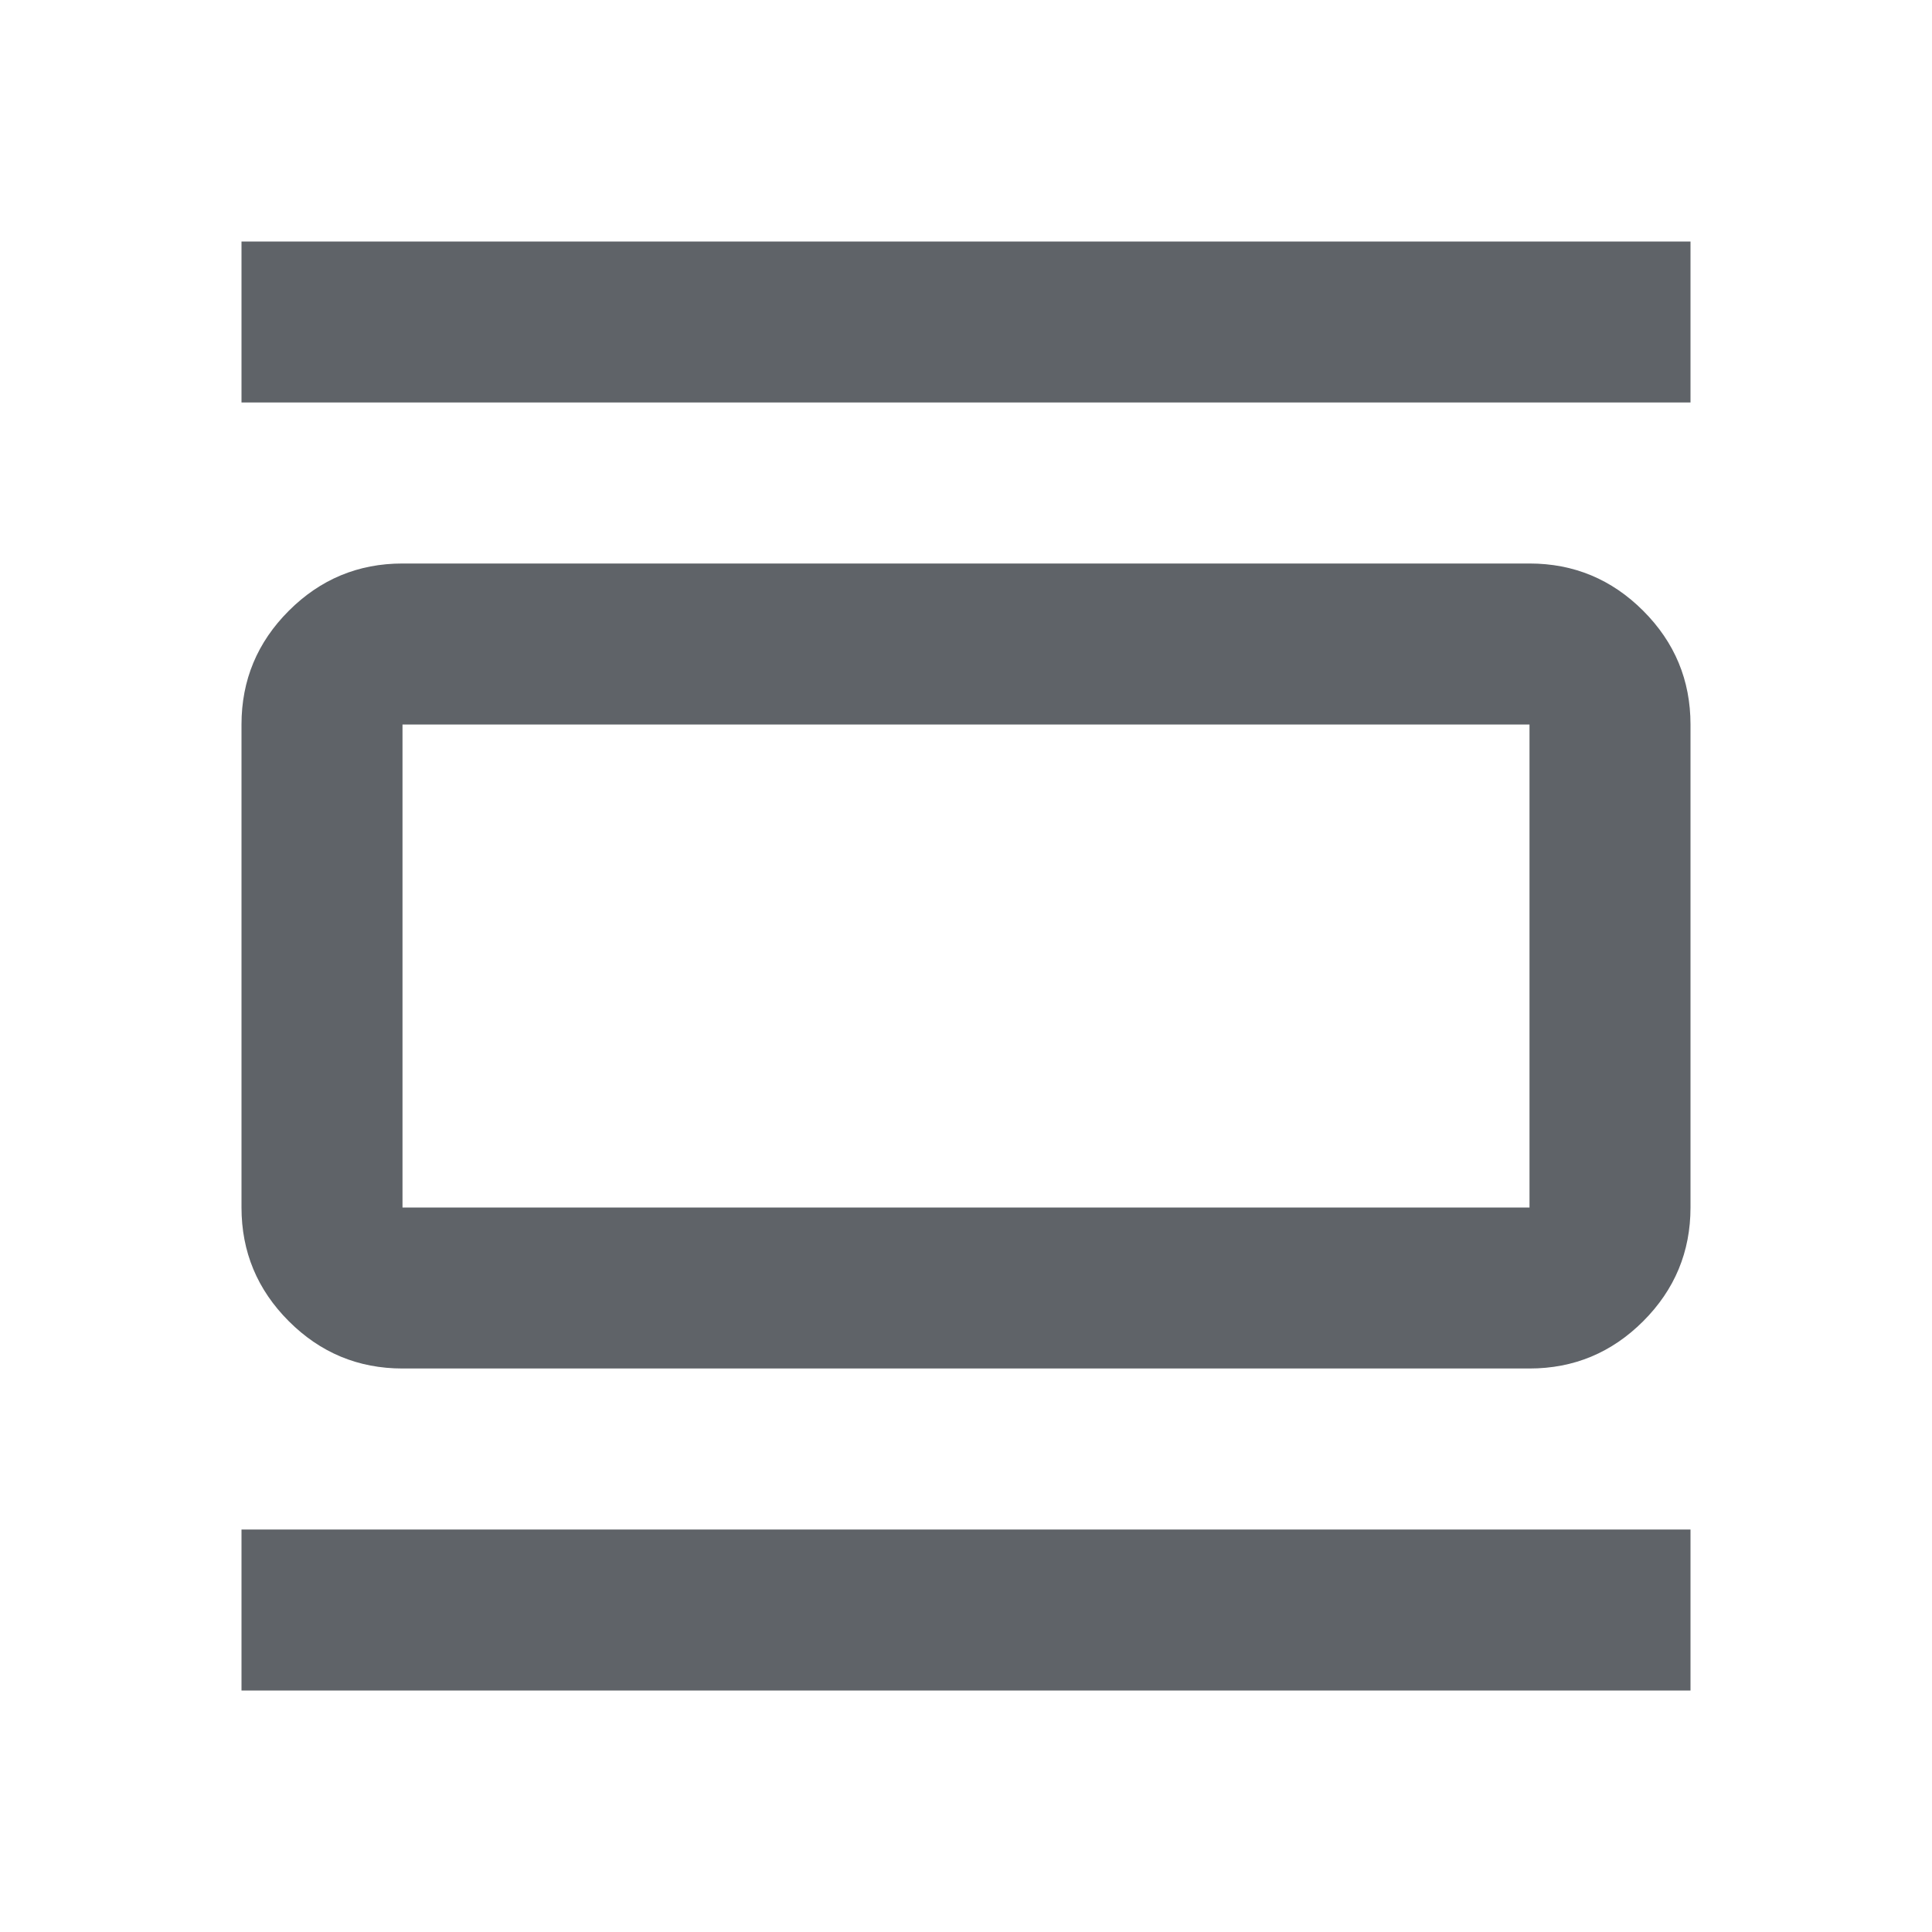
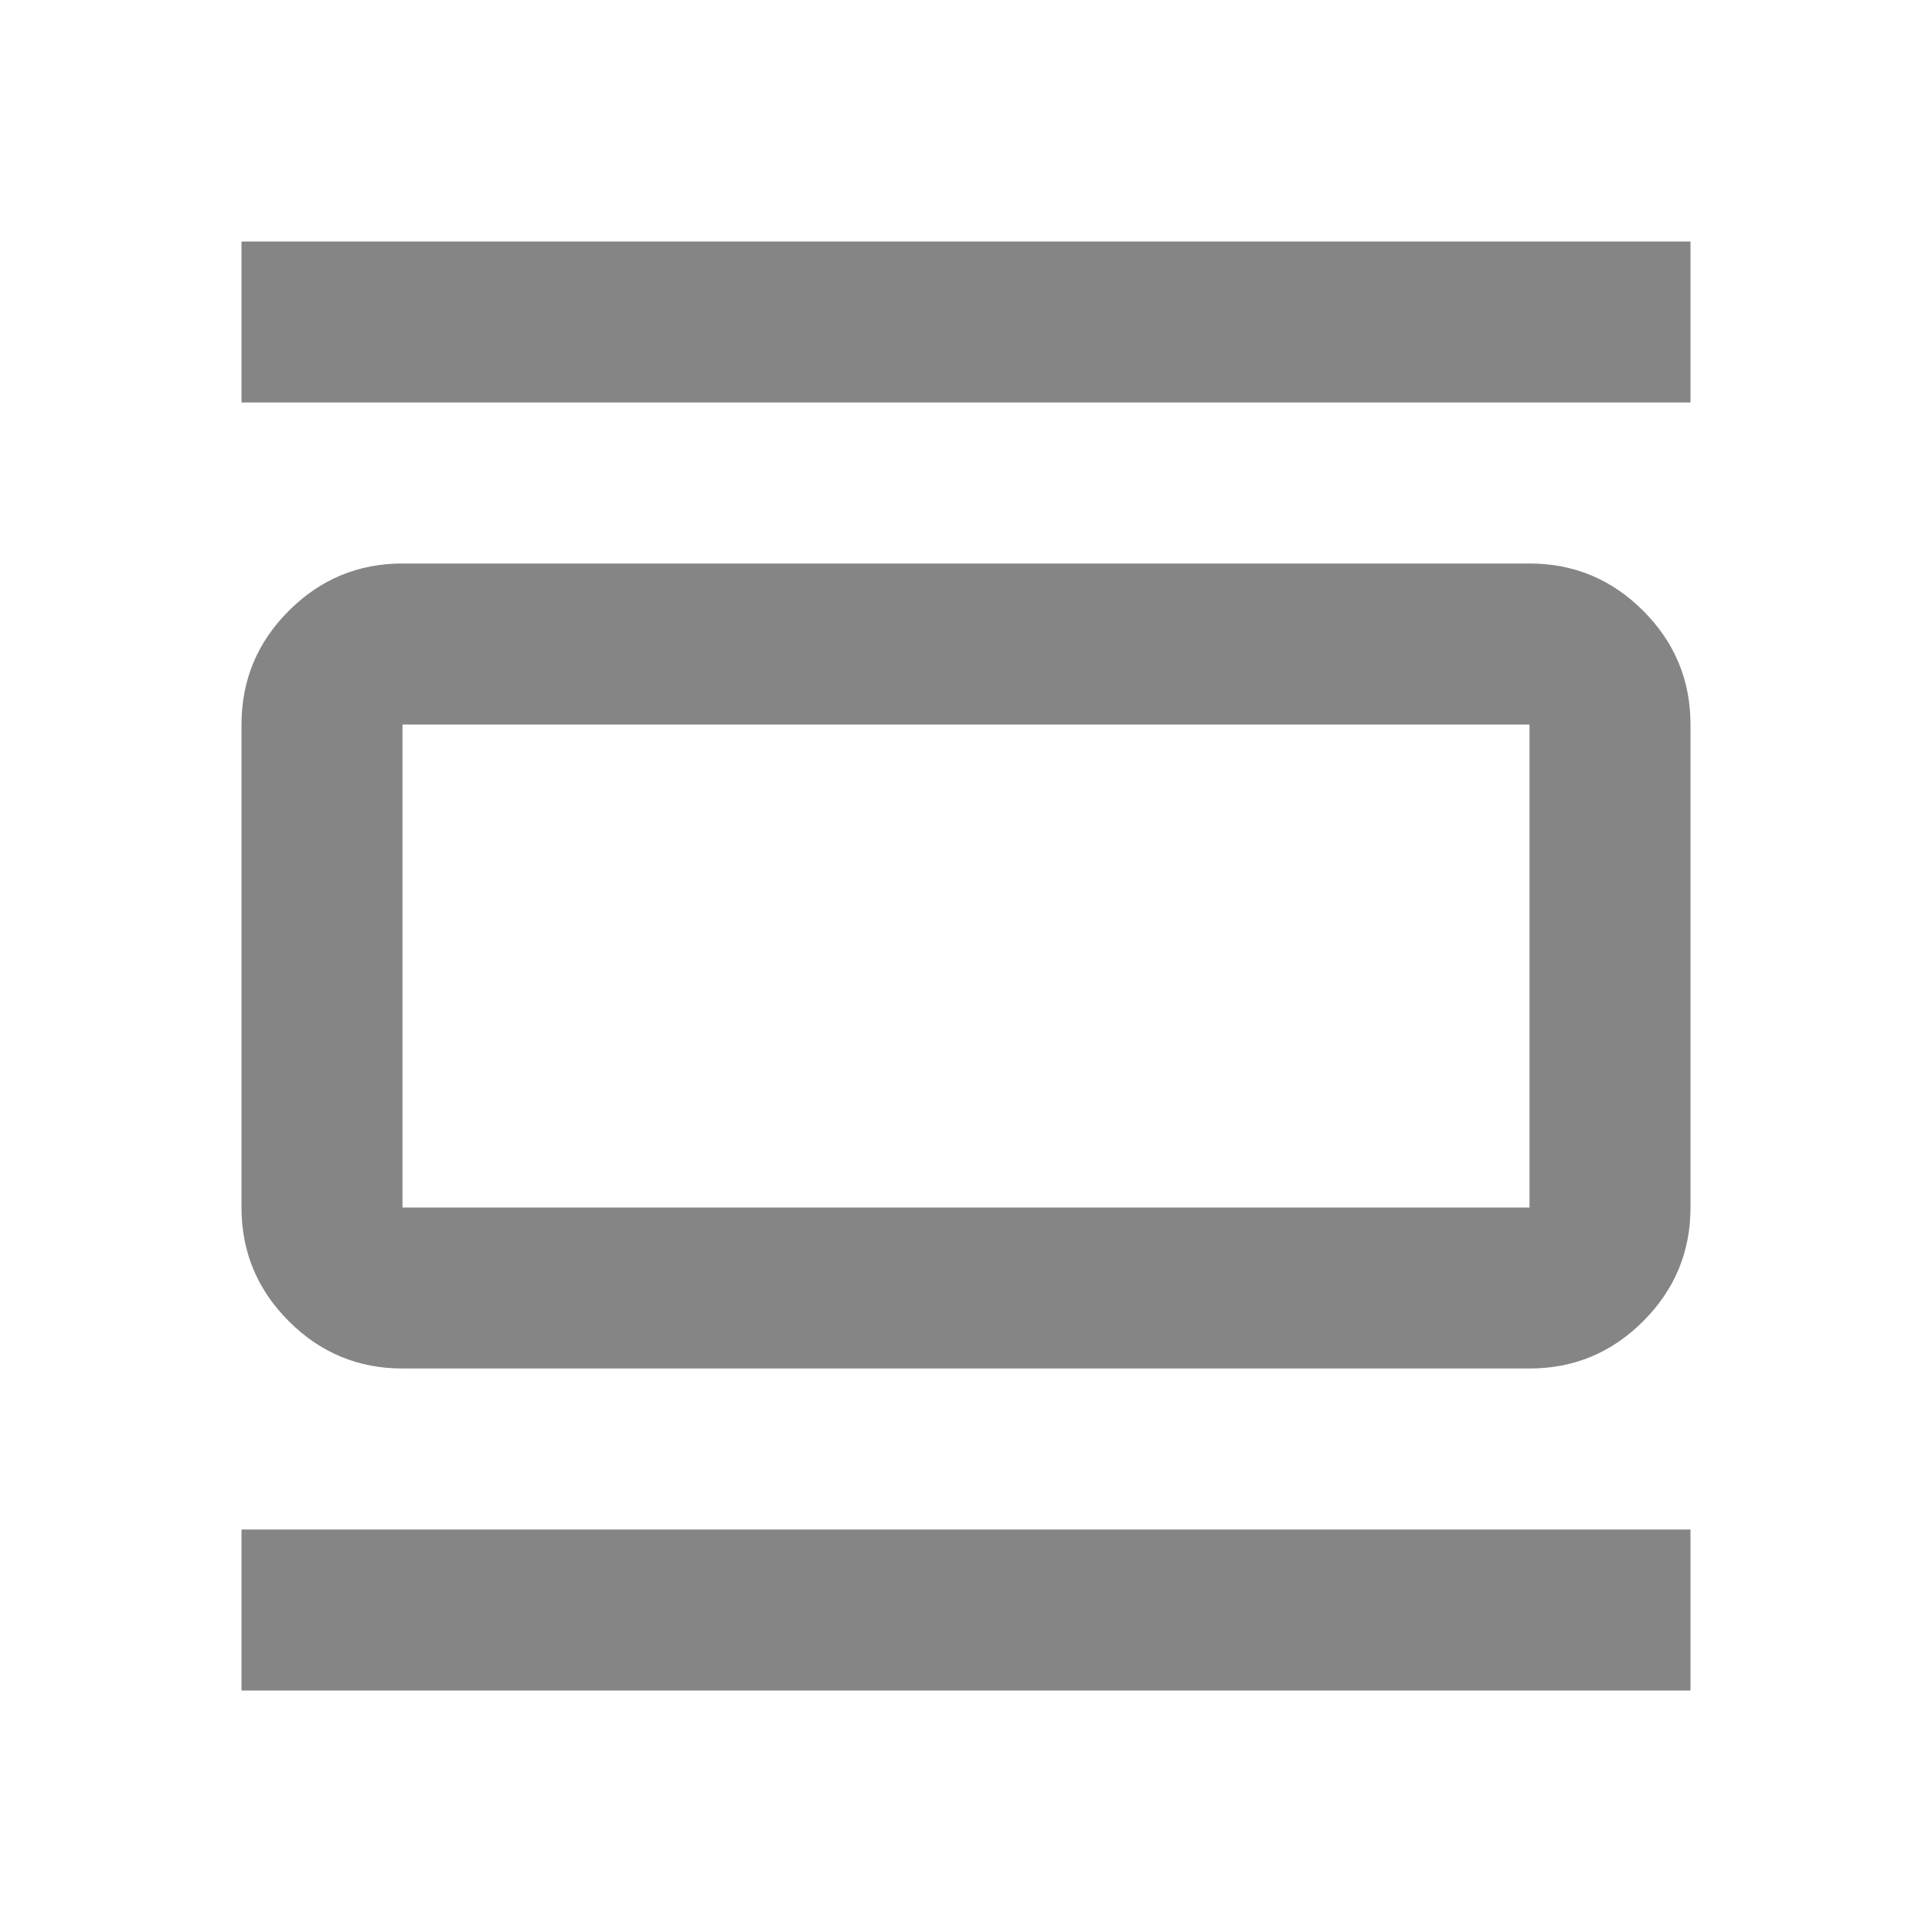
- <svg xmlns="http://www.w3.org/2000/svg" height="24px" viewBox="0 -960 960 960" width="24px" fill="#5f6368">
+ <svg xmlns="http://www.w3.org/2000/svg" height="24px" viewBox="0 -960 960 960" width="24px" fill="#858585">
  <path d="M200-280q-33 0-56.5-23.5T120-360v-240q0-33 23.5-56.5T200-680h560q33 0 56.5 23.5T840-600v240q0 33-23.5 56.5T760-280H200Zm0-80h560v-240H200v240Zm-80-400v-80h720v80H120Zm0 640v-80h720v80H120Zm80-480v240-240Z" />
</svg>
